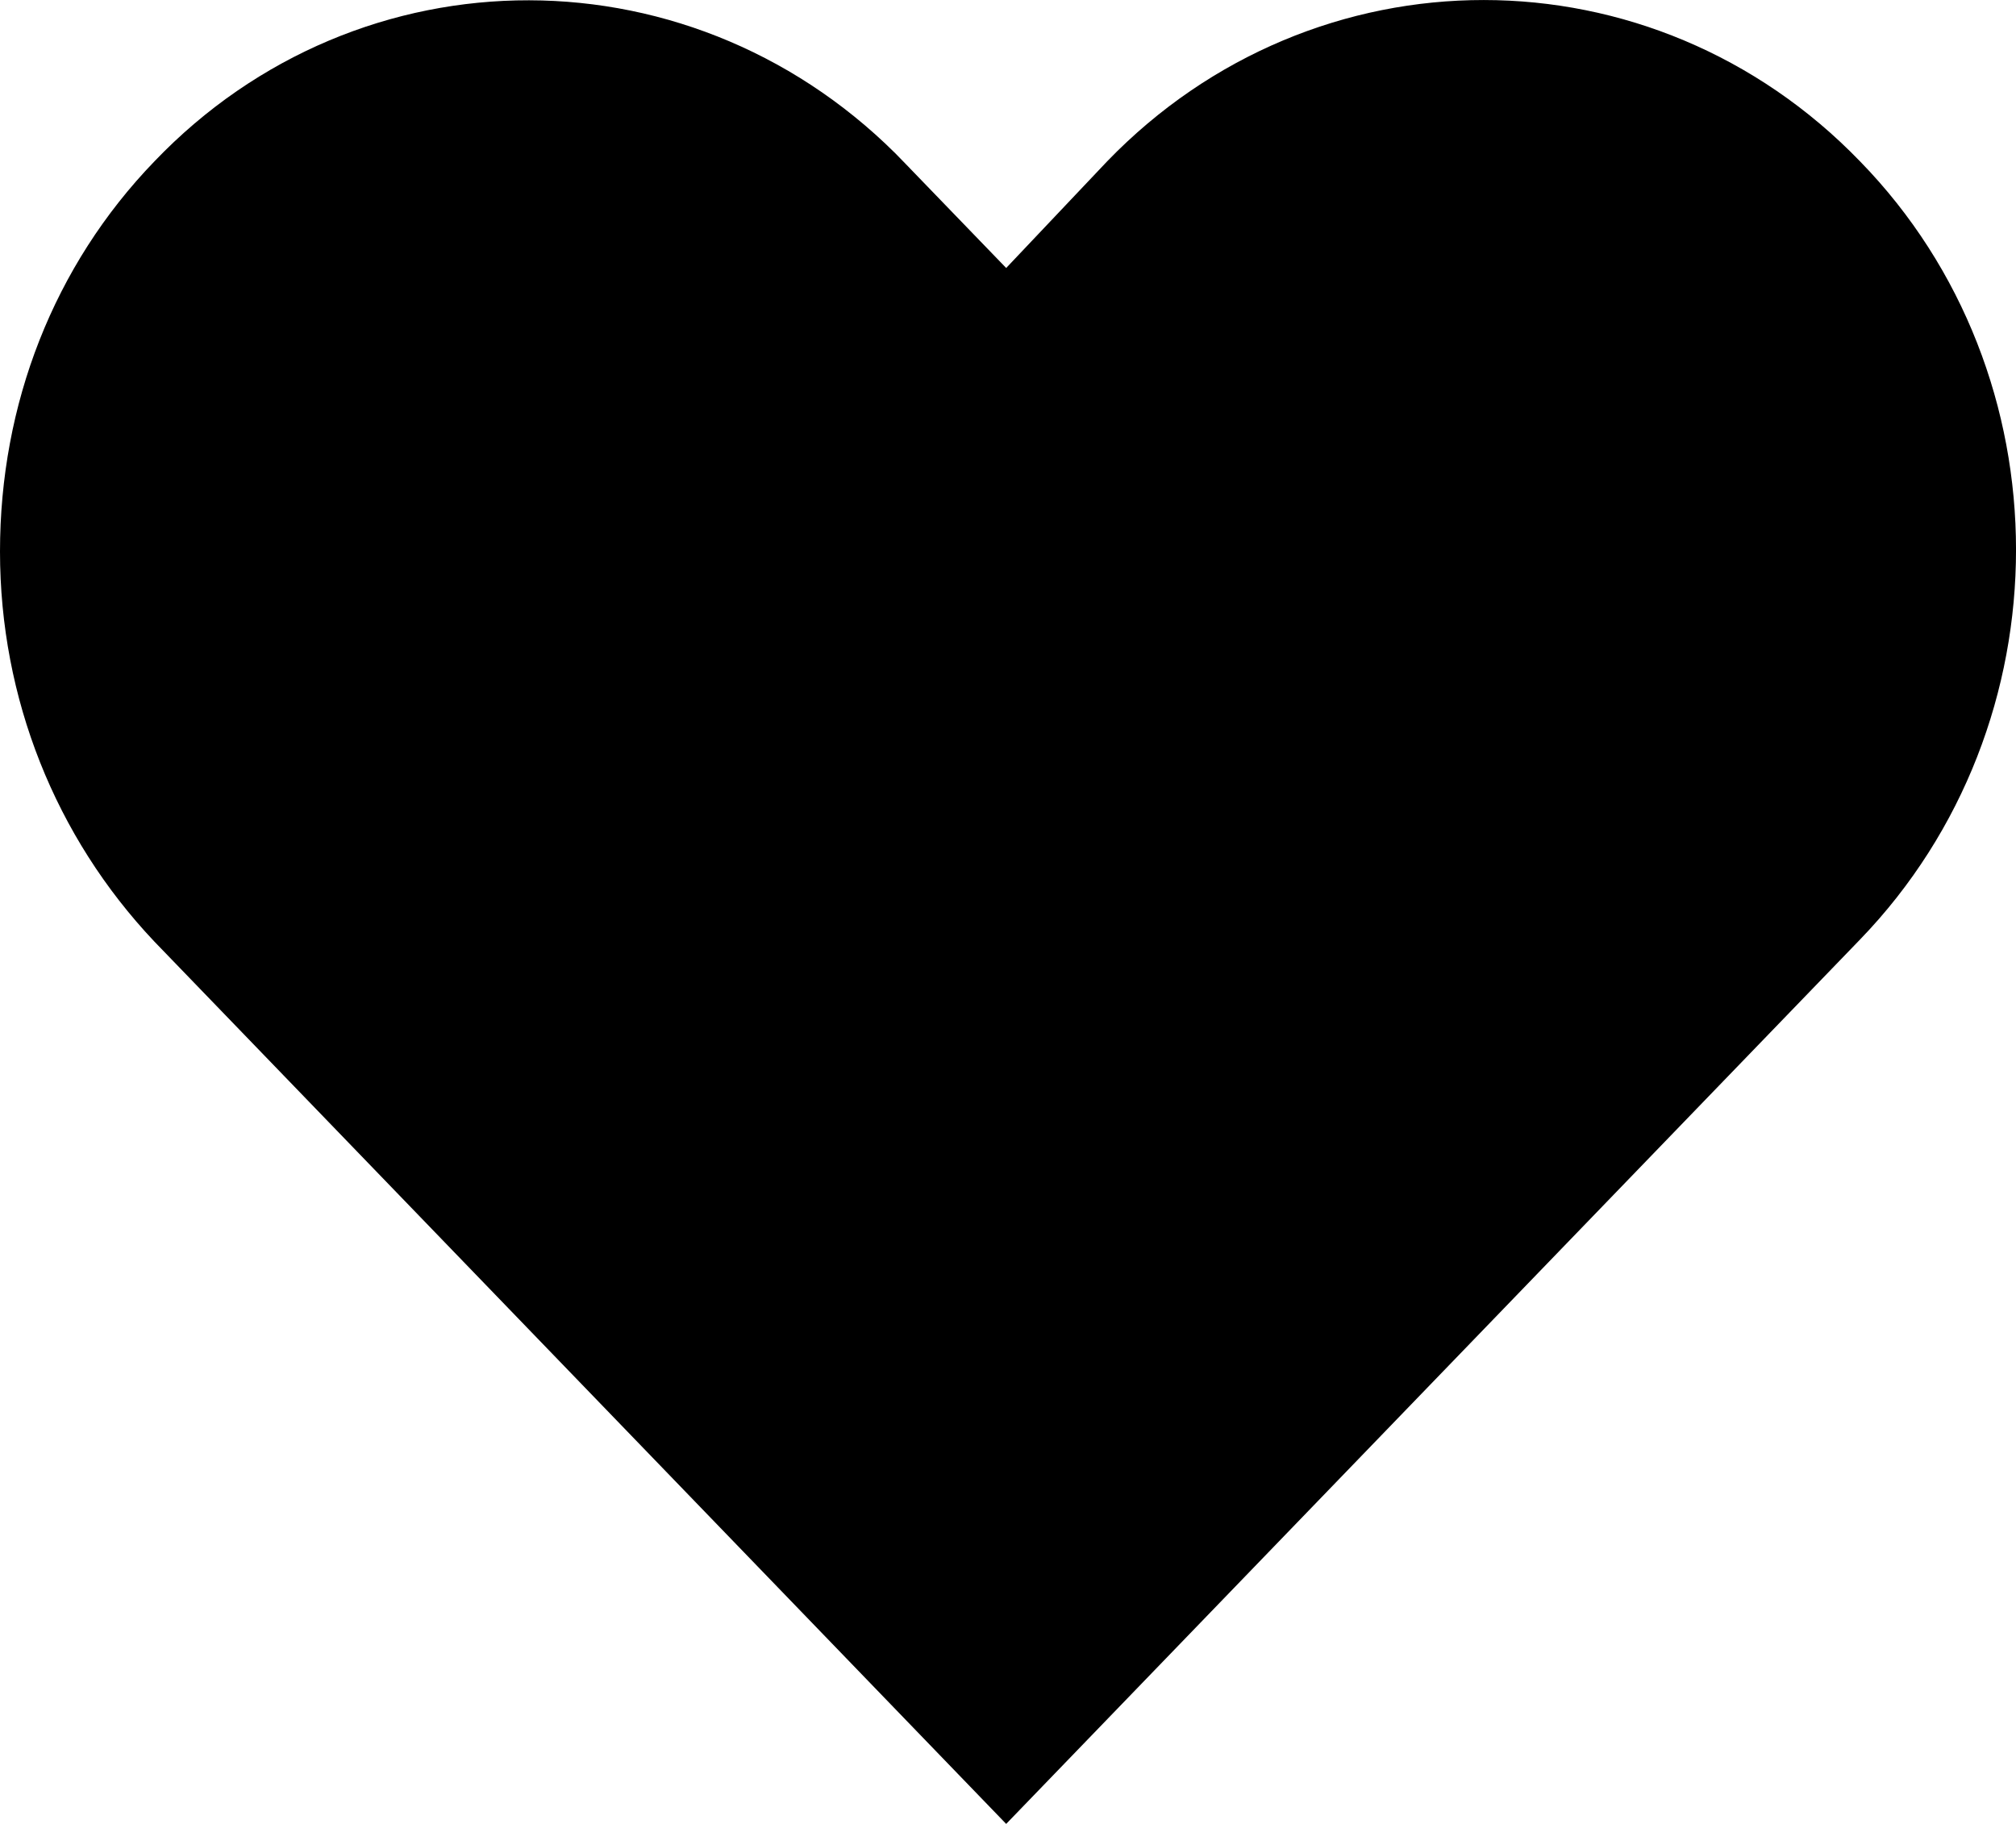
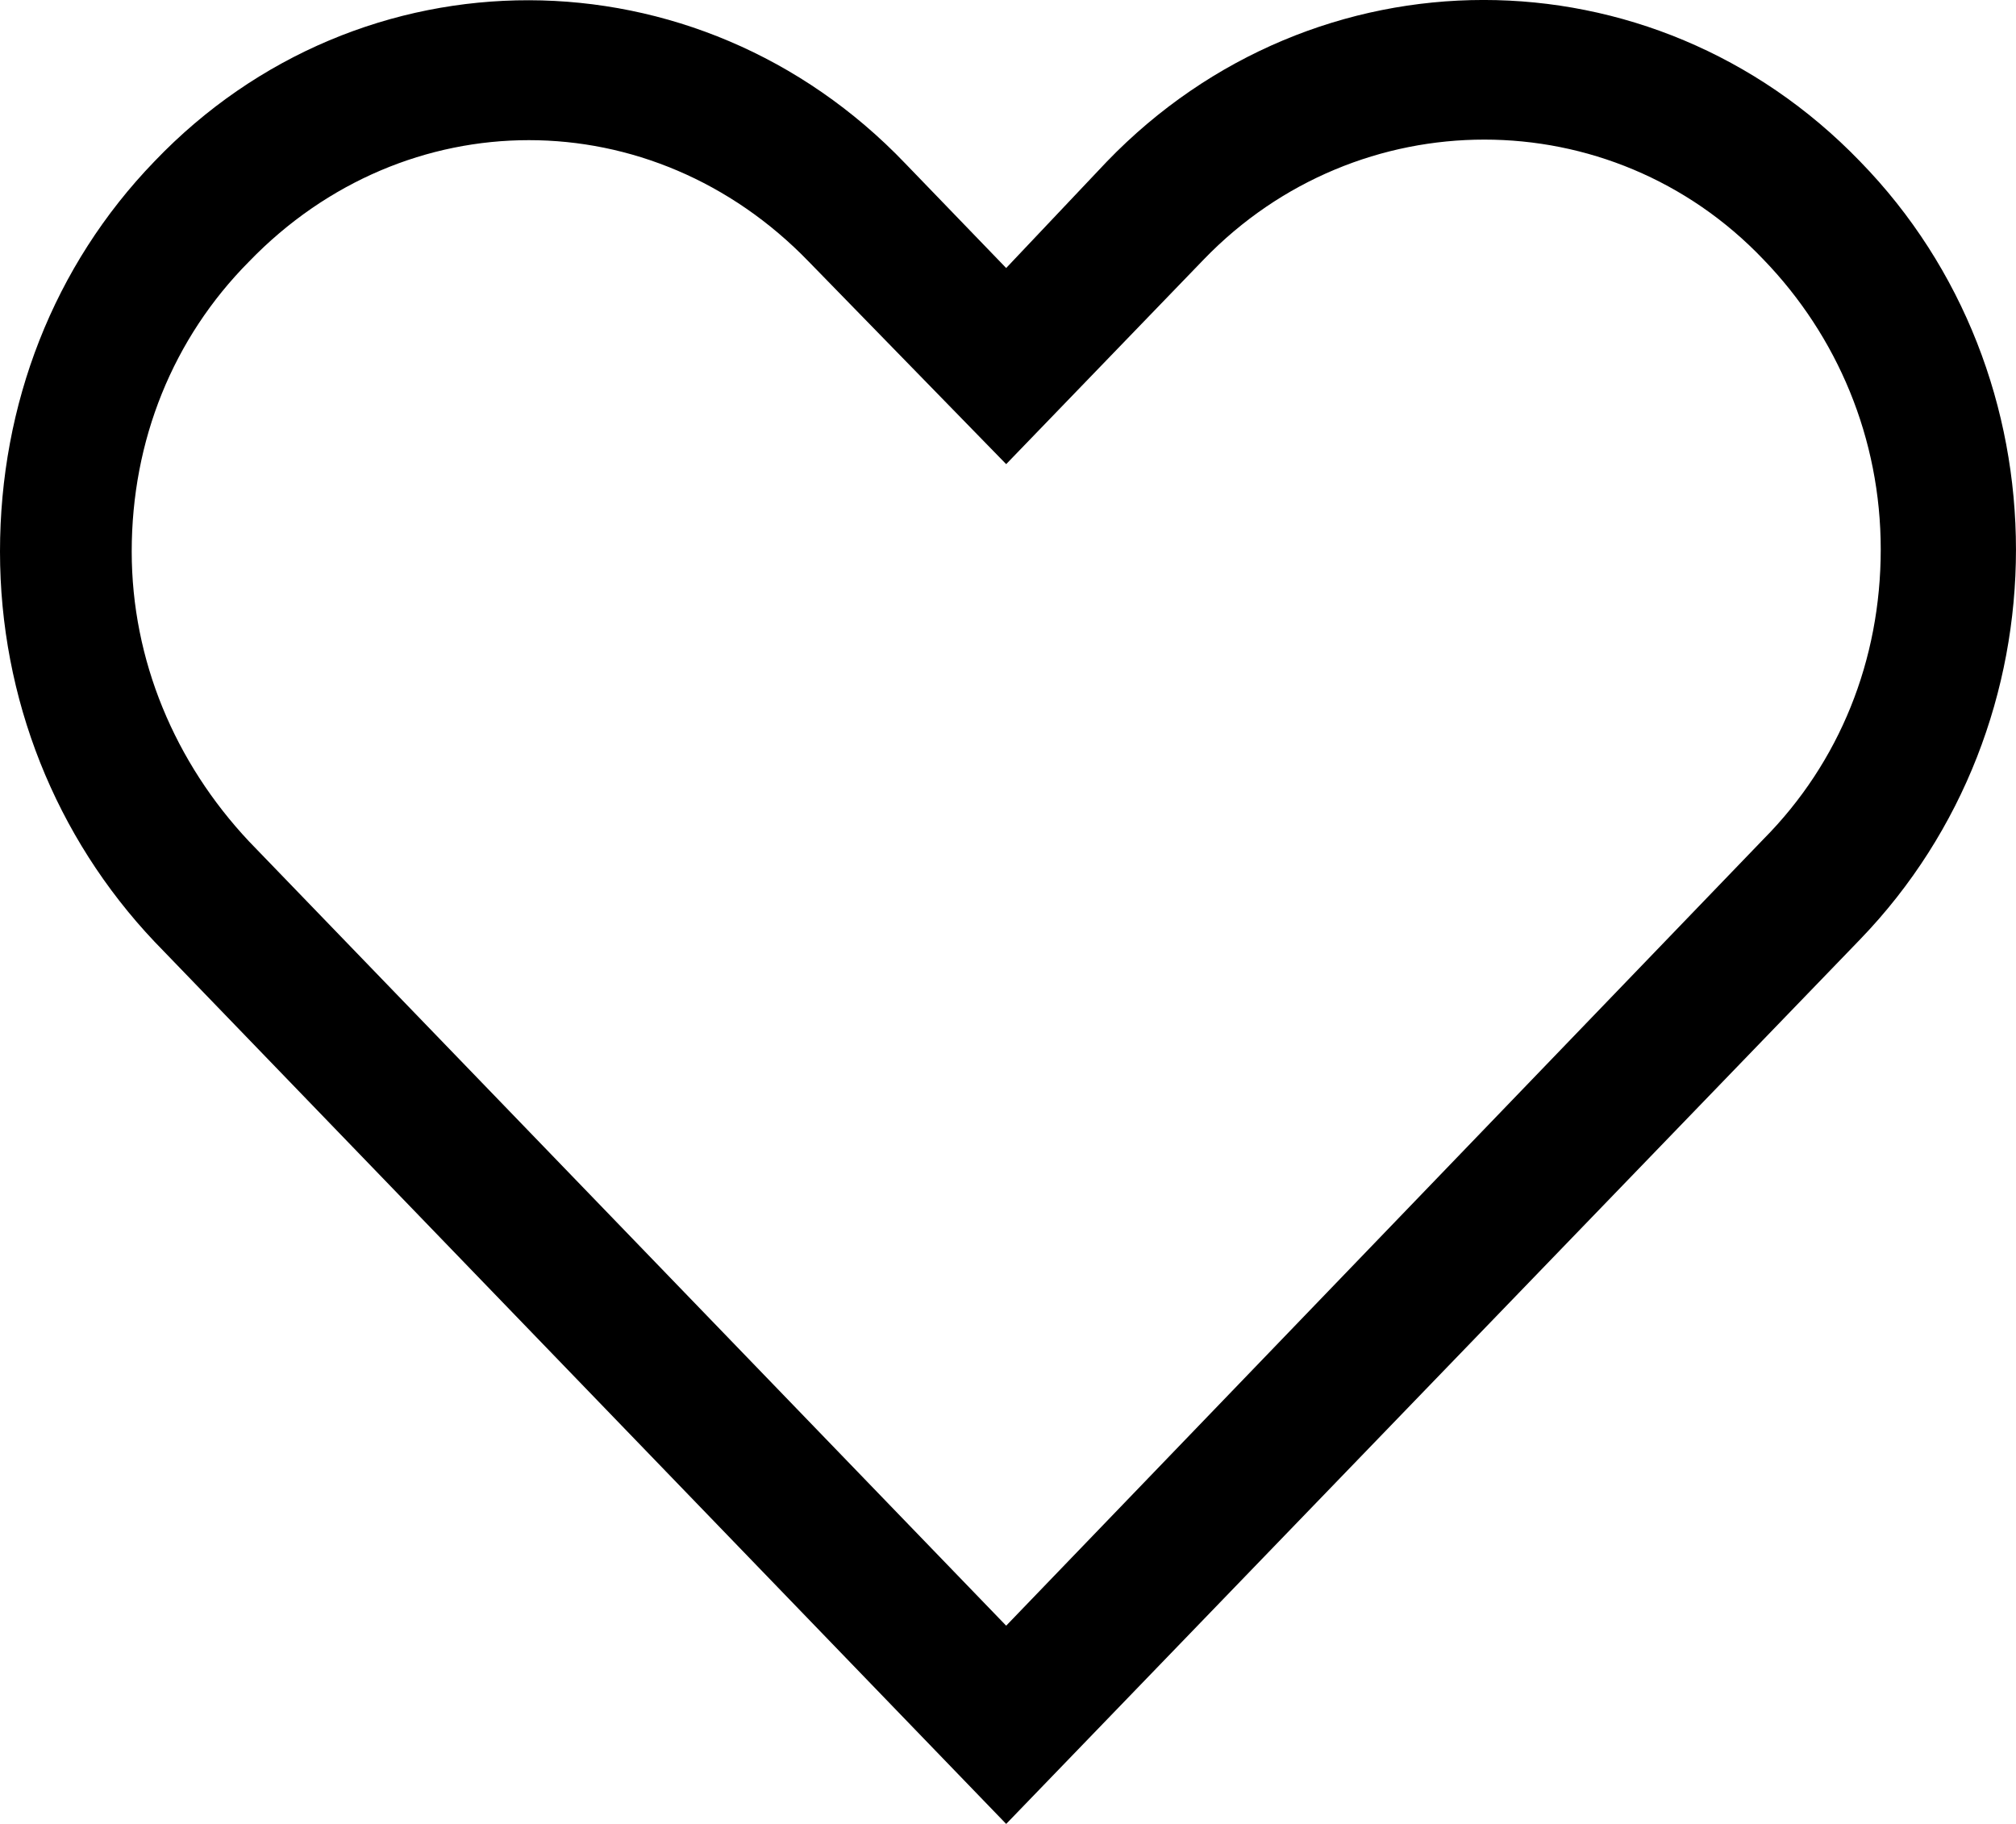
- <svg xmlns="http://www.w3.org/2000/svg" width="21" height="19" viewBox="0 0 21 19">
-   <path d="M18.837 2.203L18.839 2.205C20.719 4.133 20.723 7.312 18.837 9.265L10.481 17.92L2.15 9.29C1.255 8.342 0.75 7.085 0.75 5.745C0.75 4.397 1.239 3.144 2.147 2.203L2.147 2.203L2.15 2.2C3.996 0.269 7.017 0.265 8.889 2.222L8.889 2.222L8.891 2.225L9.942 3.313L10.487 3.878L11.026 3.307L12.074 2.2C13.944 0.266 16.968 0.267 18.837 2.203Z" stroke="black" stroke-width="1.5" />
+ <svg xmlns="http://www.w3.org/2000/svg" width="21" height="19" viewBox="0 0 21 19" fill="none">
+   <path d="M19.376 9.786C21.541 7.543 21.541 3.902 19.376 1.682C17.212 -0.561 13.696 -0.561 11.531 1.682L10.481 2.792L9.431 1.704C7.266 -0.561 3.751 -0.561 1.608 1.682C0.557 2.77 0 4.213 0 5.745C0 7.277 0.579 8.72 1.608 9.808L10.481 19L19.376 9.786ZM1.372 5.745C1.372 4.59 1.8 3.525 2.594 2.725C3.408 1.882 4.458 1.46 5.509 1.46C6.559 1.46 7.609 1.882 8.424 2.725L10.481 4.835L12.539 2.703C14.146 1.038 16.783 1.038 18.369 2.703C19.141 3.502 19.591 4.568 19.591 5.723C19.591 6.877 19.162 7.943 18.369 8.742L10.481 16.935L2.594 8.765C1.822 7.943 1.372 6.877 1.372 5.745Z" fill="black" />
</svg>
